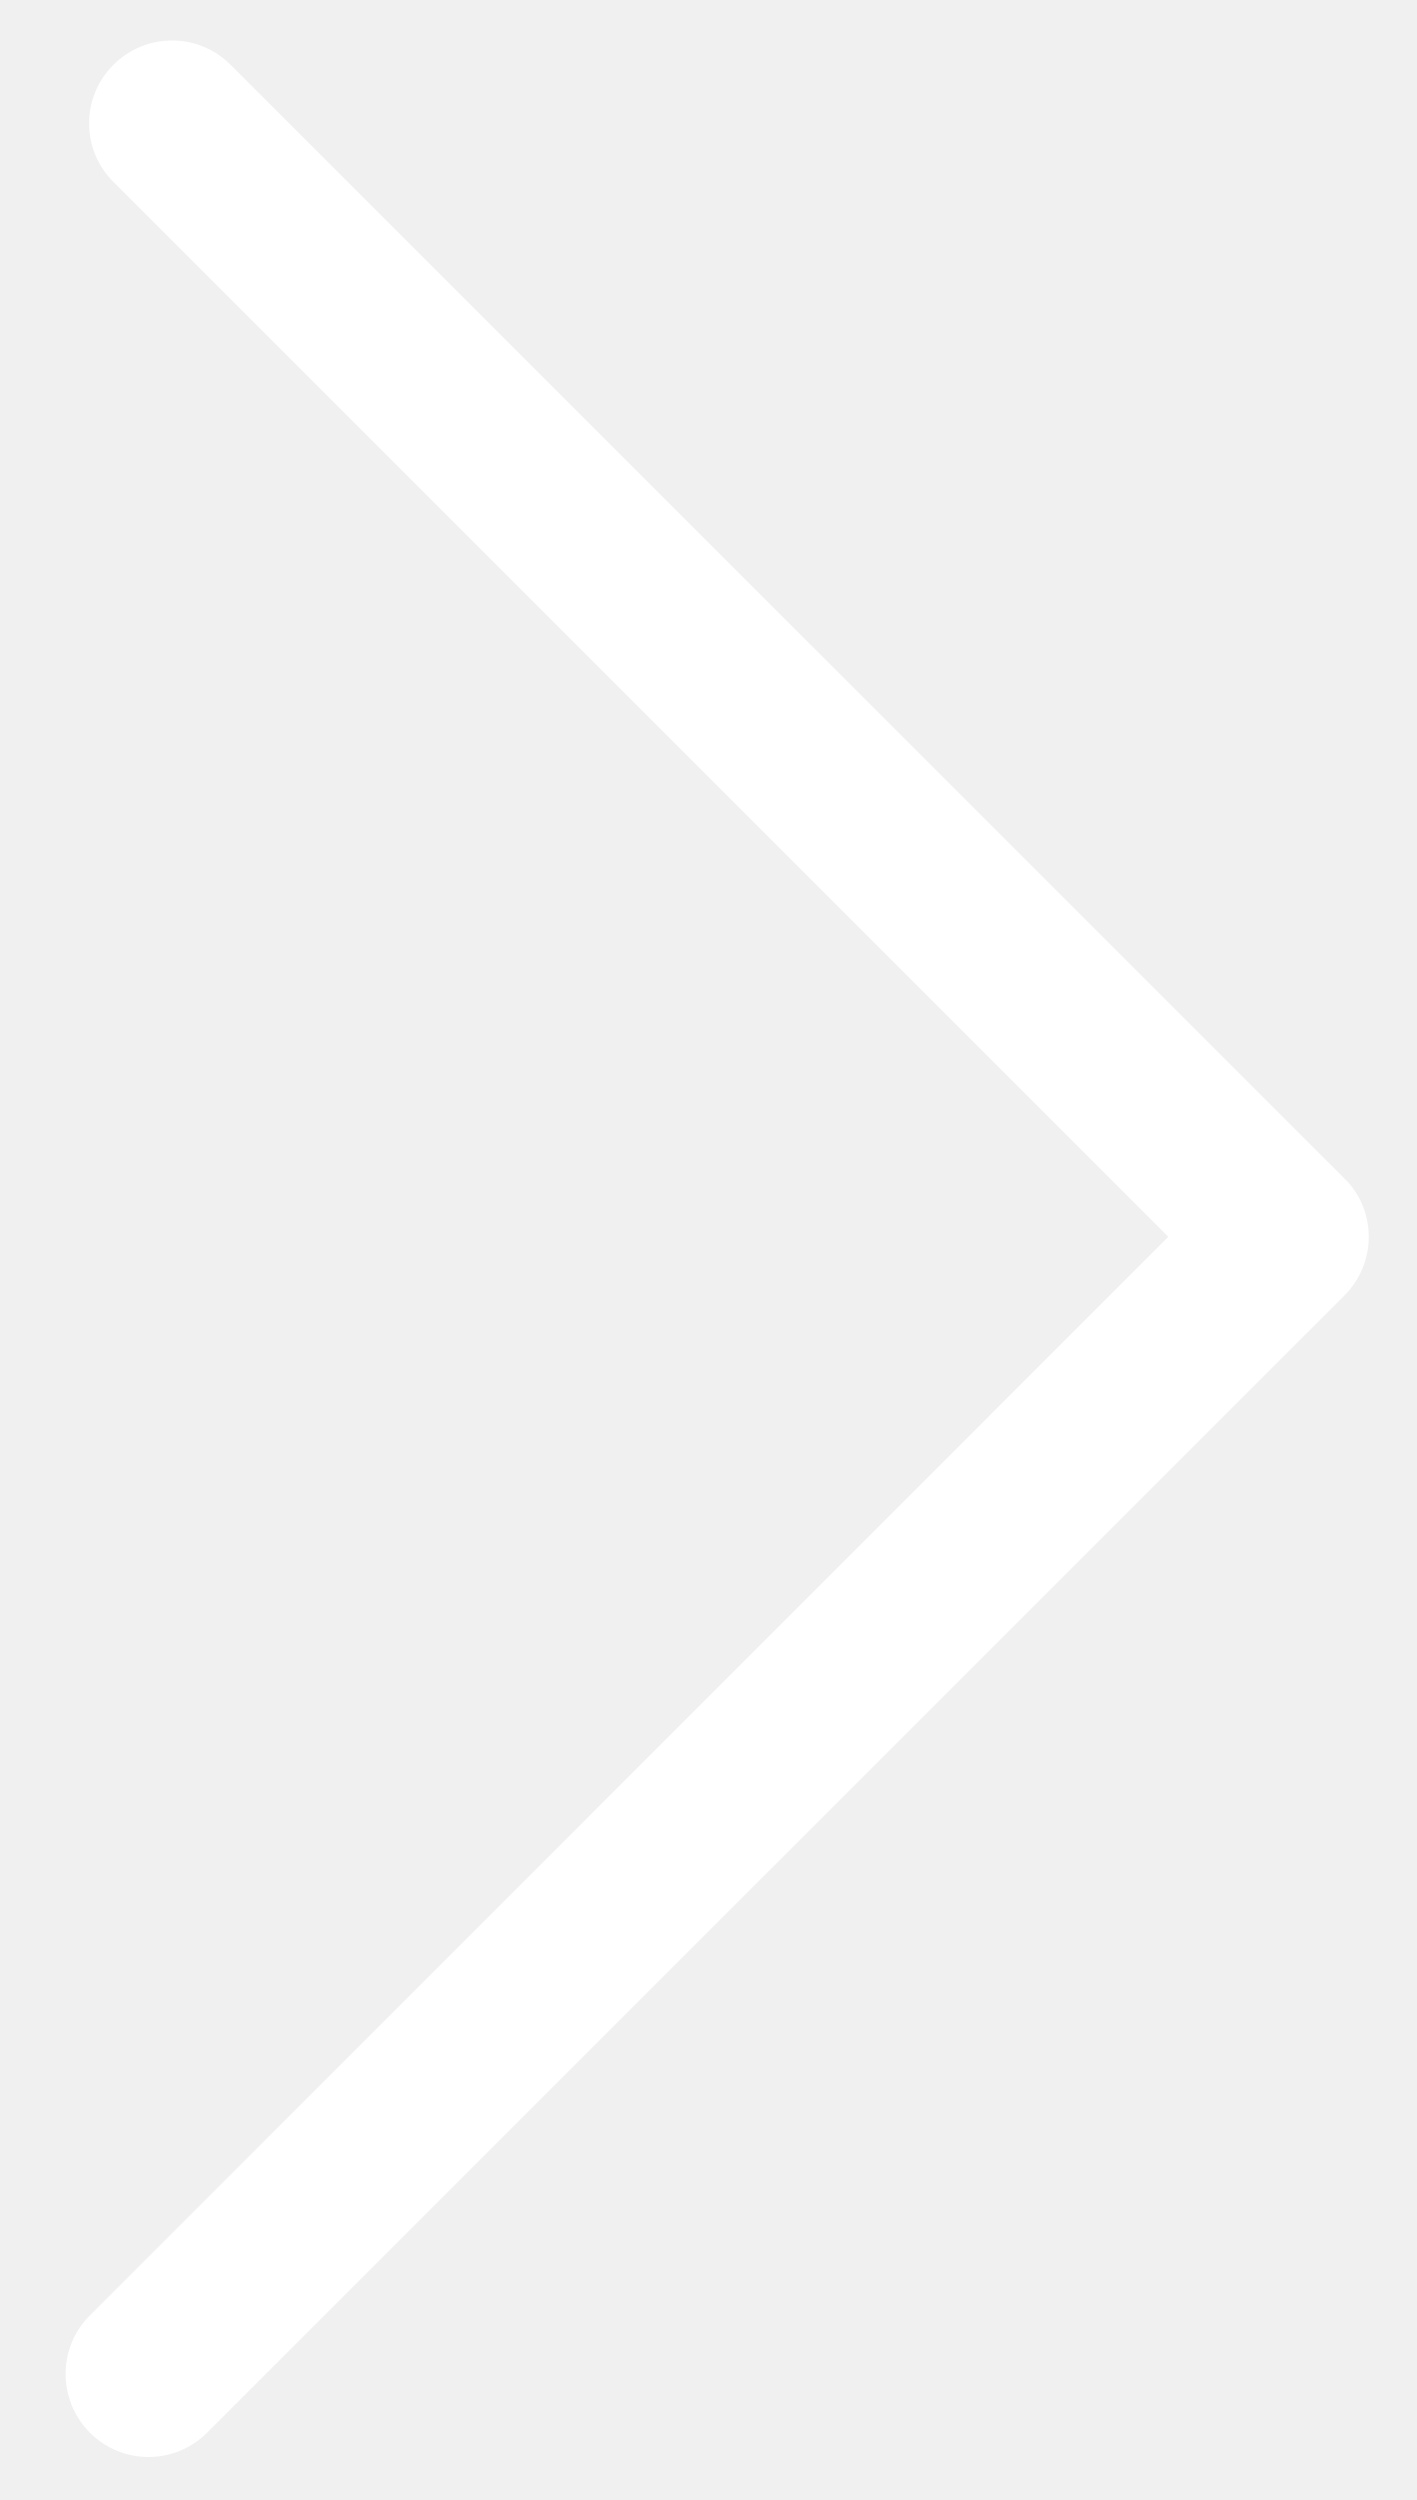
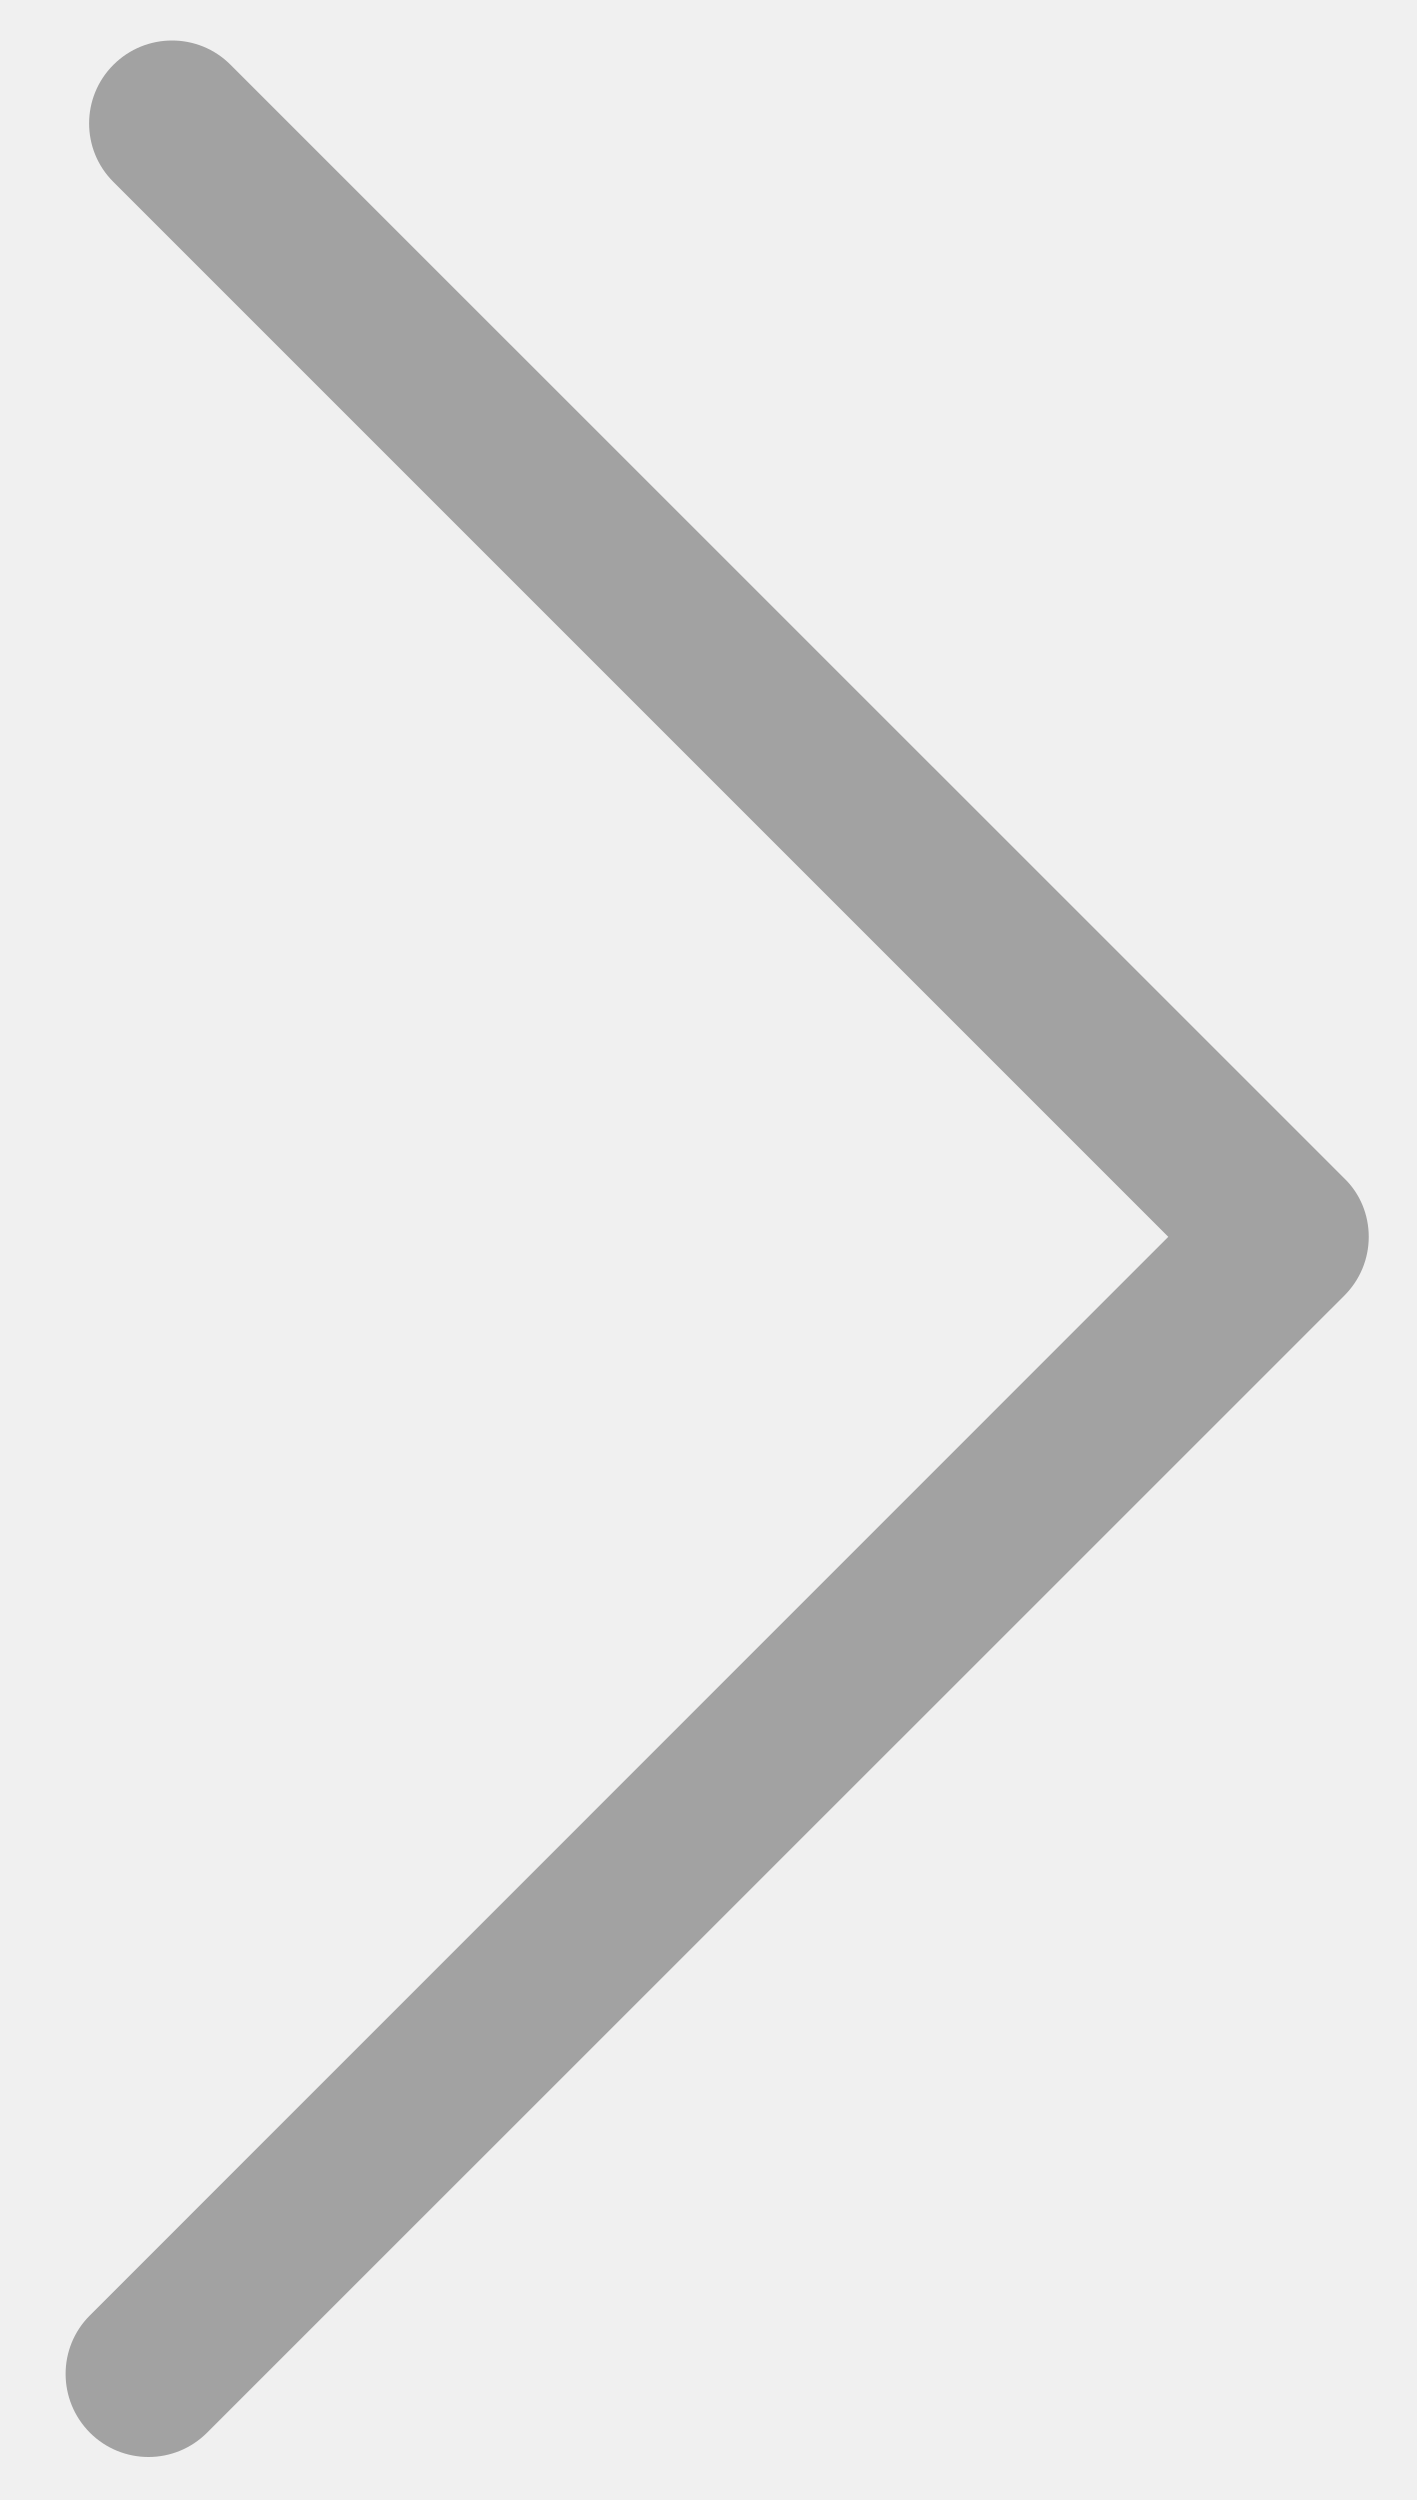
<svg xmlns="http://www.w3.org/2000/svg" version="1.1" id="Layer_1" x="0px" y="0px" width="7.958px" height="14.042px" viewBox="0 0 7.958 14.042" enable-background="new 0 0 7.958 14.042" xml:space="preserve">
  <g>
-     <path fill="#FFFFFF" d="M7.688,6.947c0,0.124-0.049,0.242-0.137,0.33l-6.388,6.387c-0.182,0.182-0.476,0.182-0.658,0   c-0.182-0.183-0.182-0.478,0-0.659l6.057-6.058L0.637,1.022c-0.182-0.181-0.182-0.476,0-0.658c0.182-0.182,0.477-0.182,0.658,0   l6.256,6.255C7.64,6.705,7.688,6.824,7.688,6.947z" />
+     <path fill="#A2A2A2" d="M7.688,6.947c0,0.124-0.049,0.242-0.137,0.33l-6.388,6.387c-0.182,0.182-0.476,0.182-0.658,0   c-0.182-0.183-0.182-0.478,0-0.659l6.057-6.058L0.637,1.022c-0.182-0.181-0.182-0.476,0-0.658c0.182-0.182,0.477-0.182,0.658,0   l6.256,6.255C7.64,6.705,7.688,6.824,7.688,6.947z" />
  </g>
</svg>
